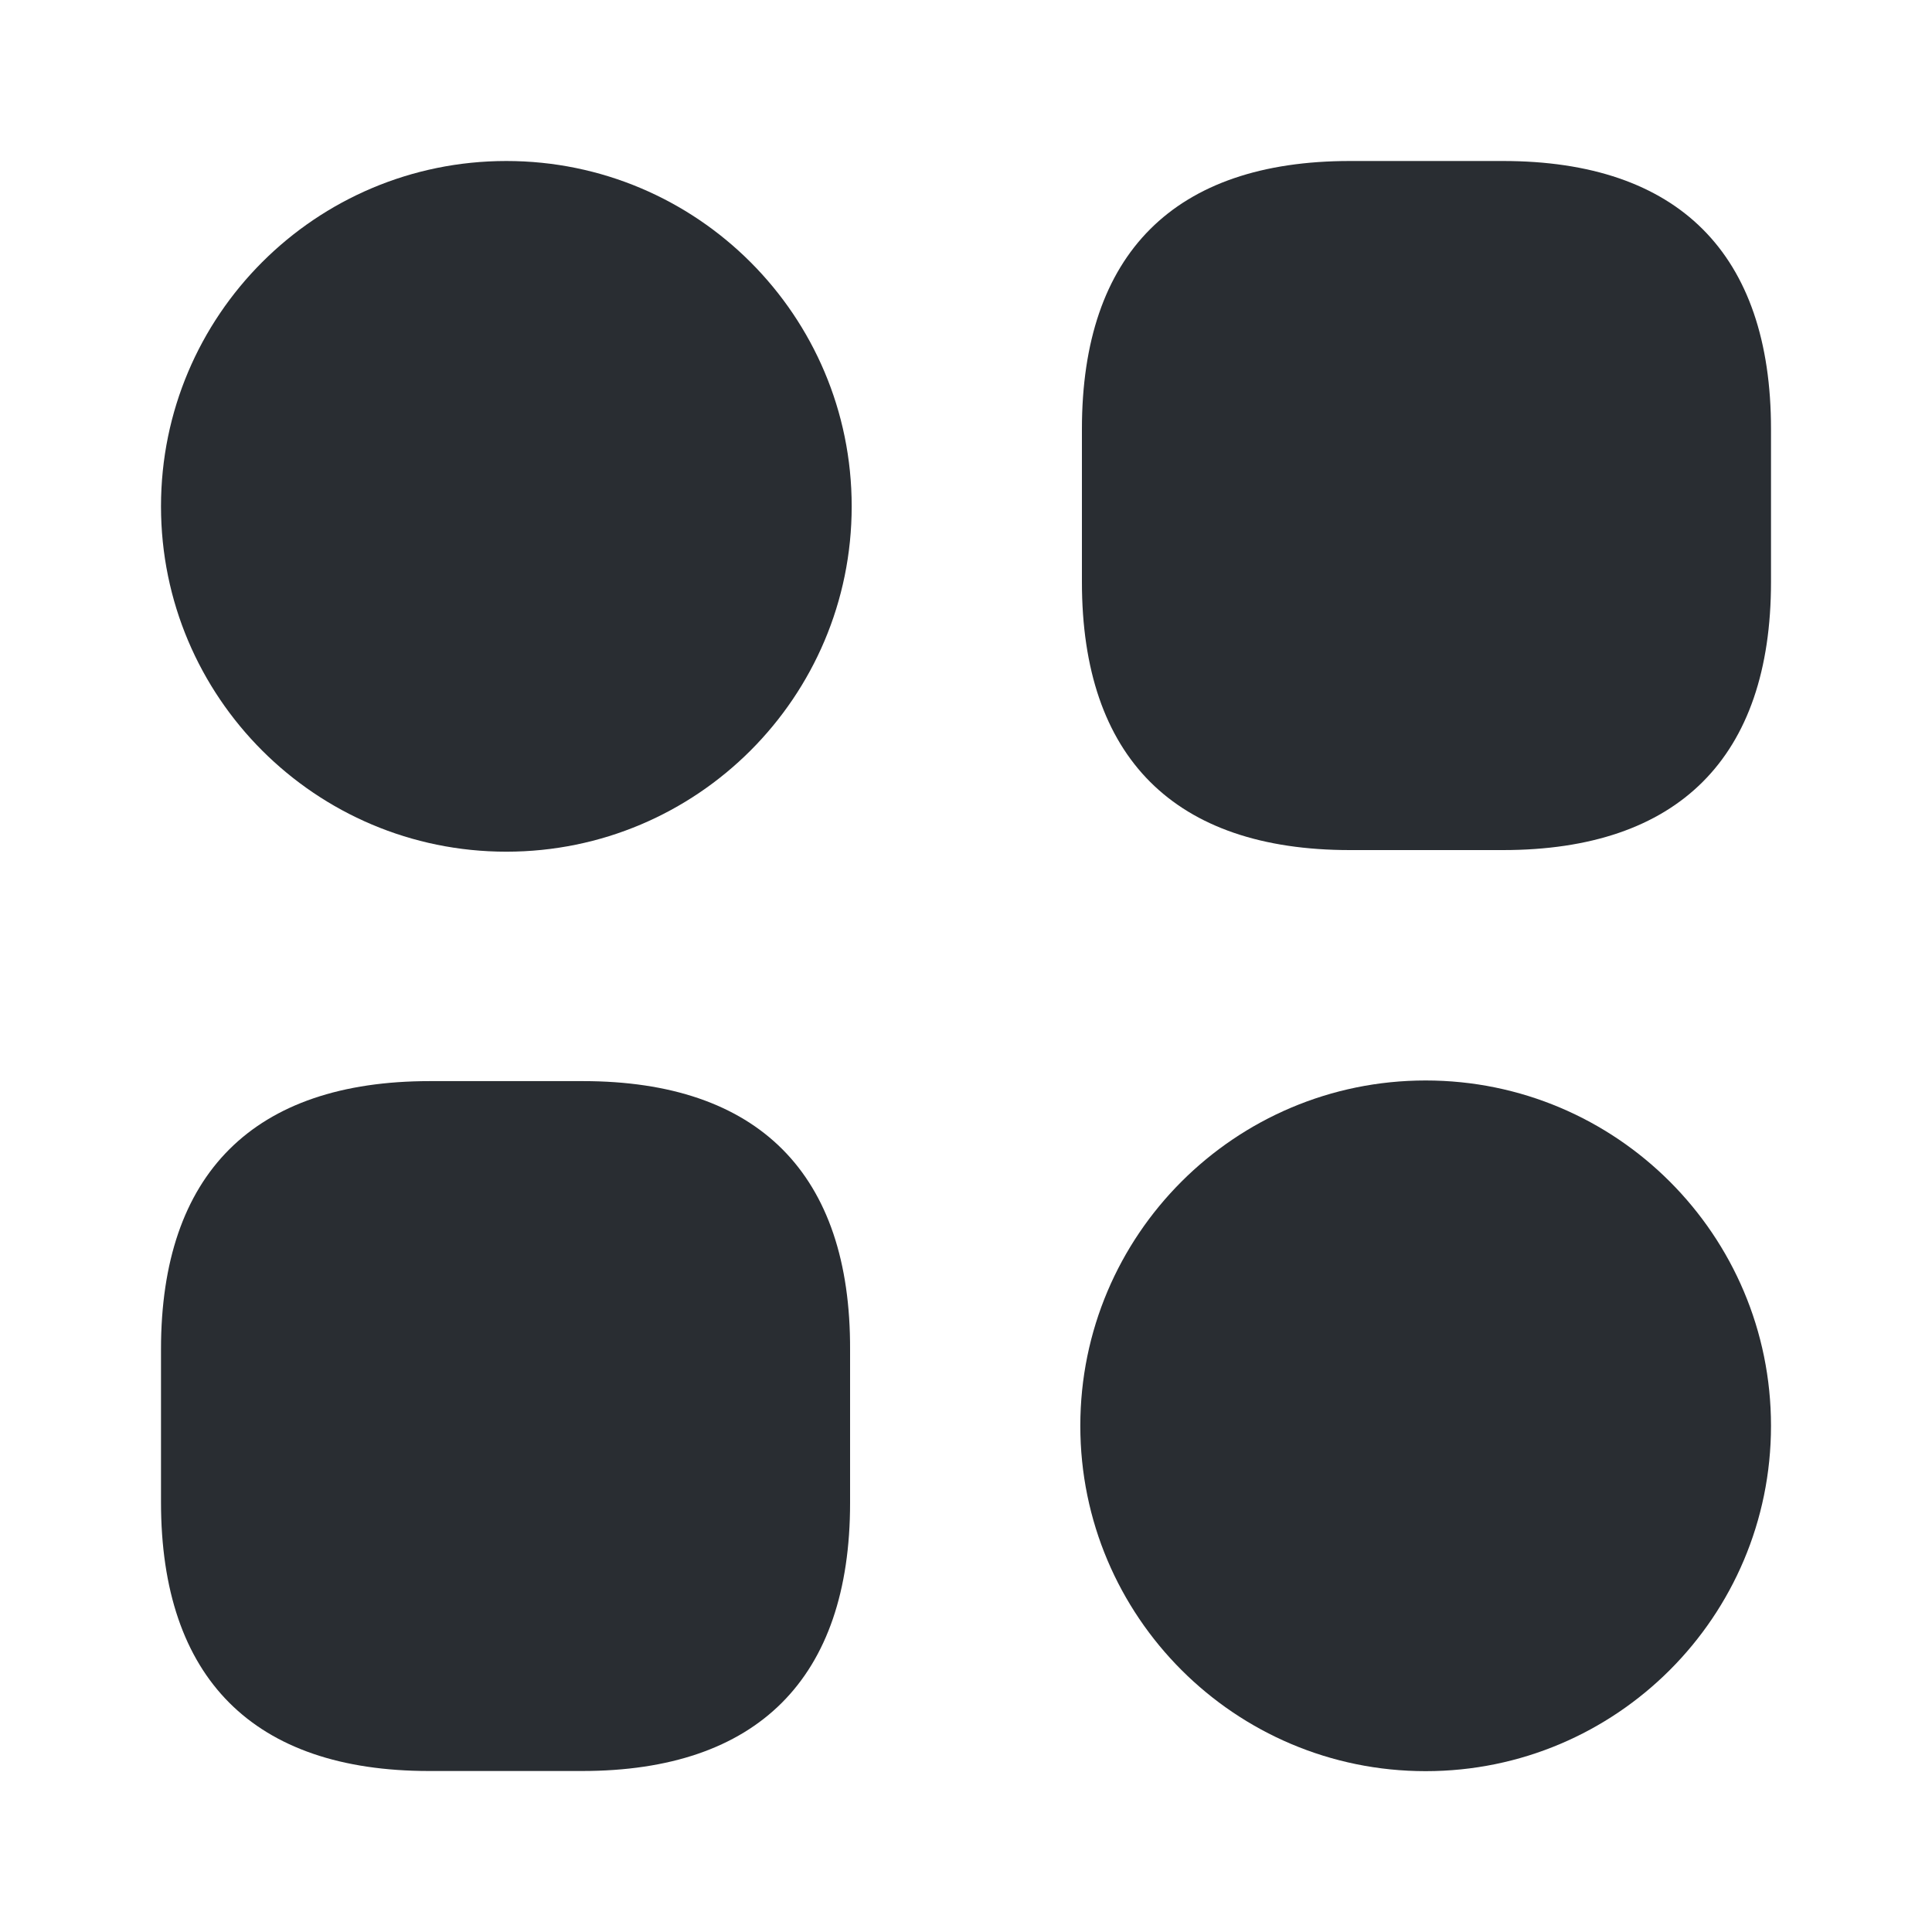
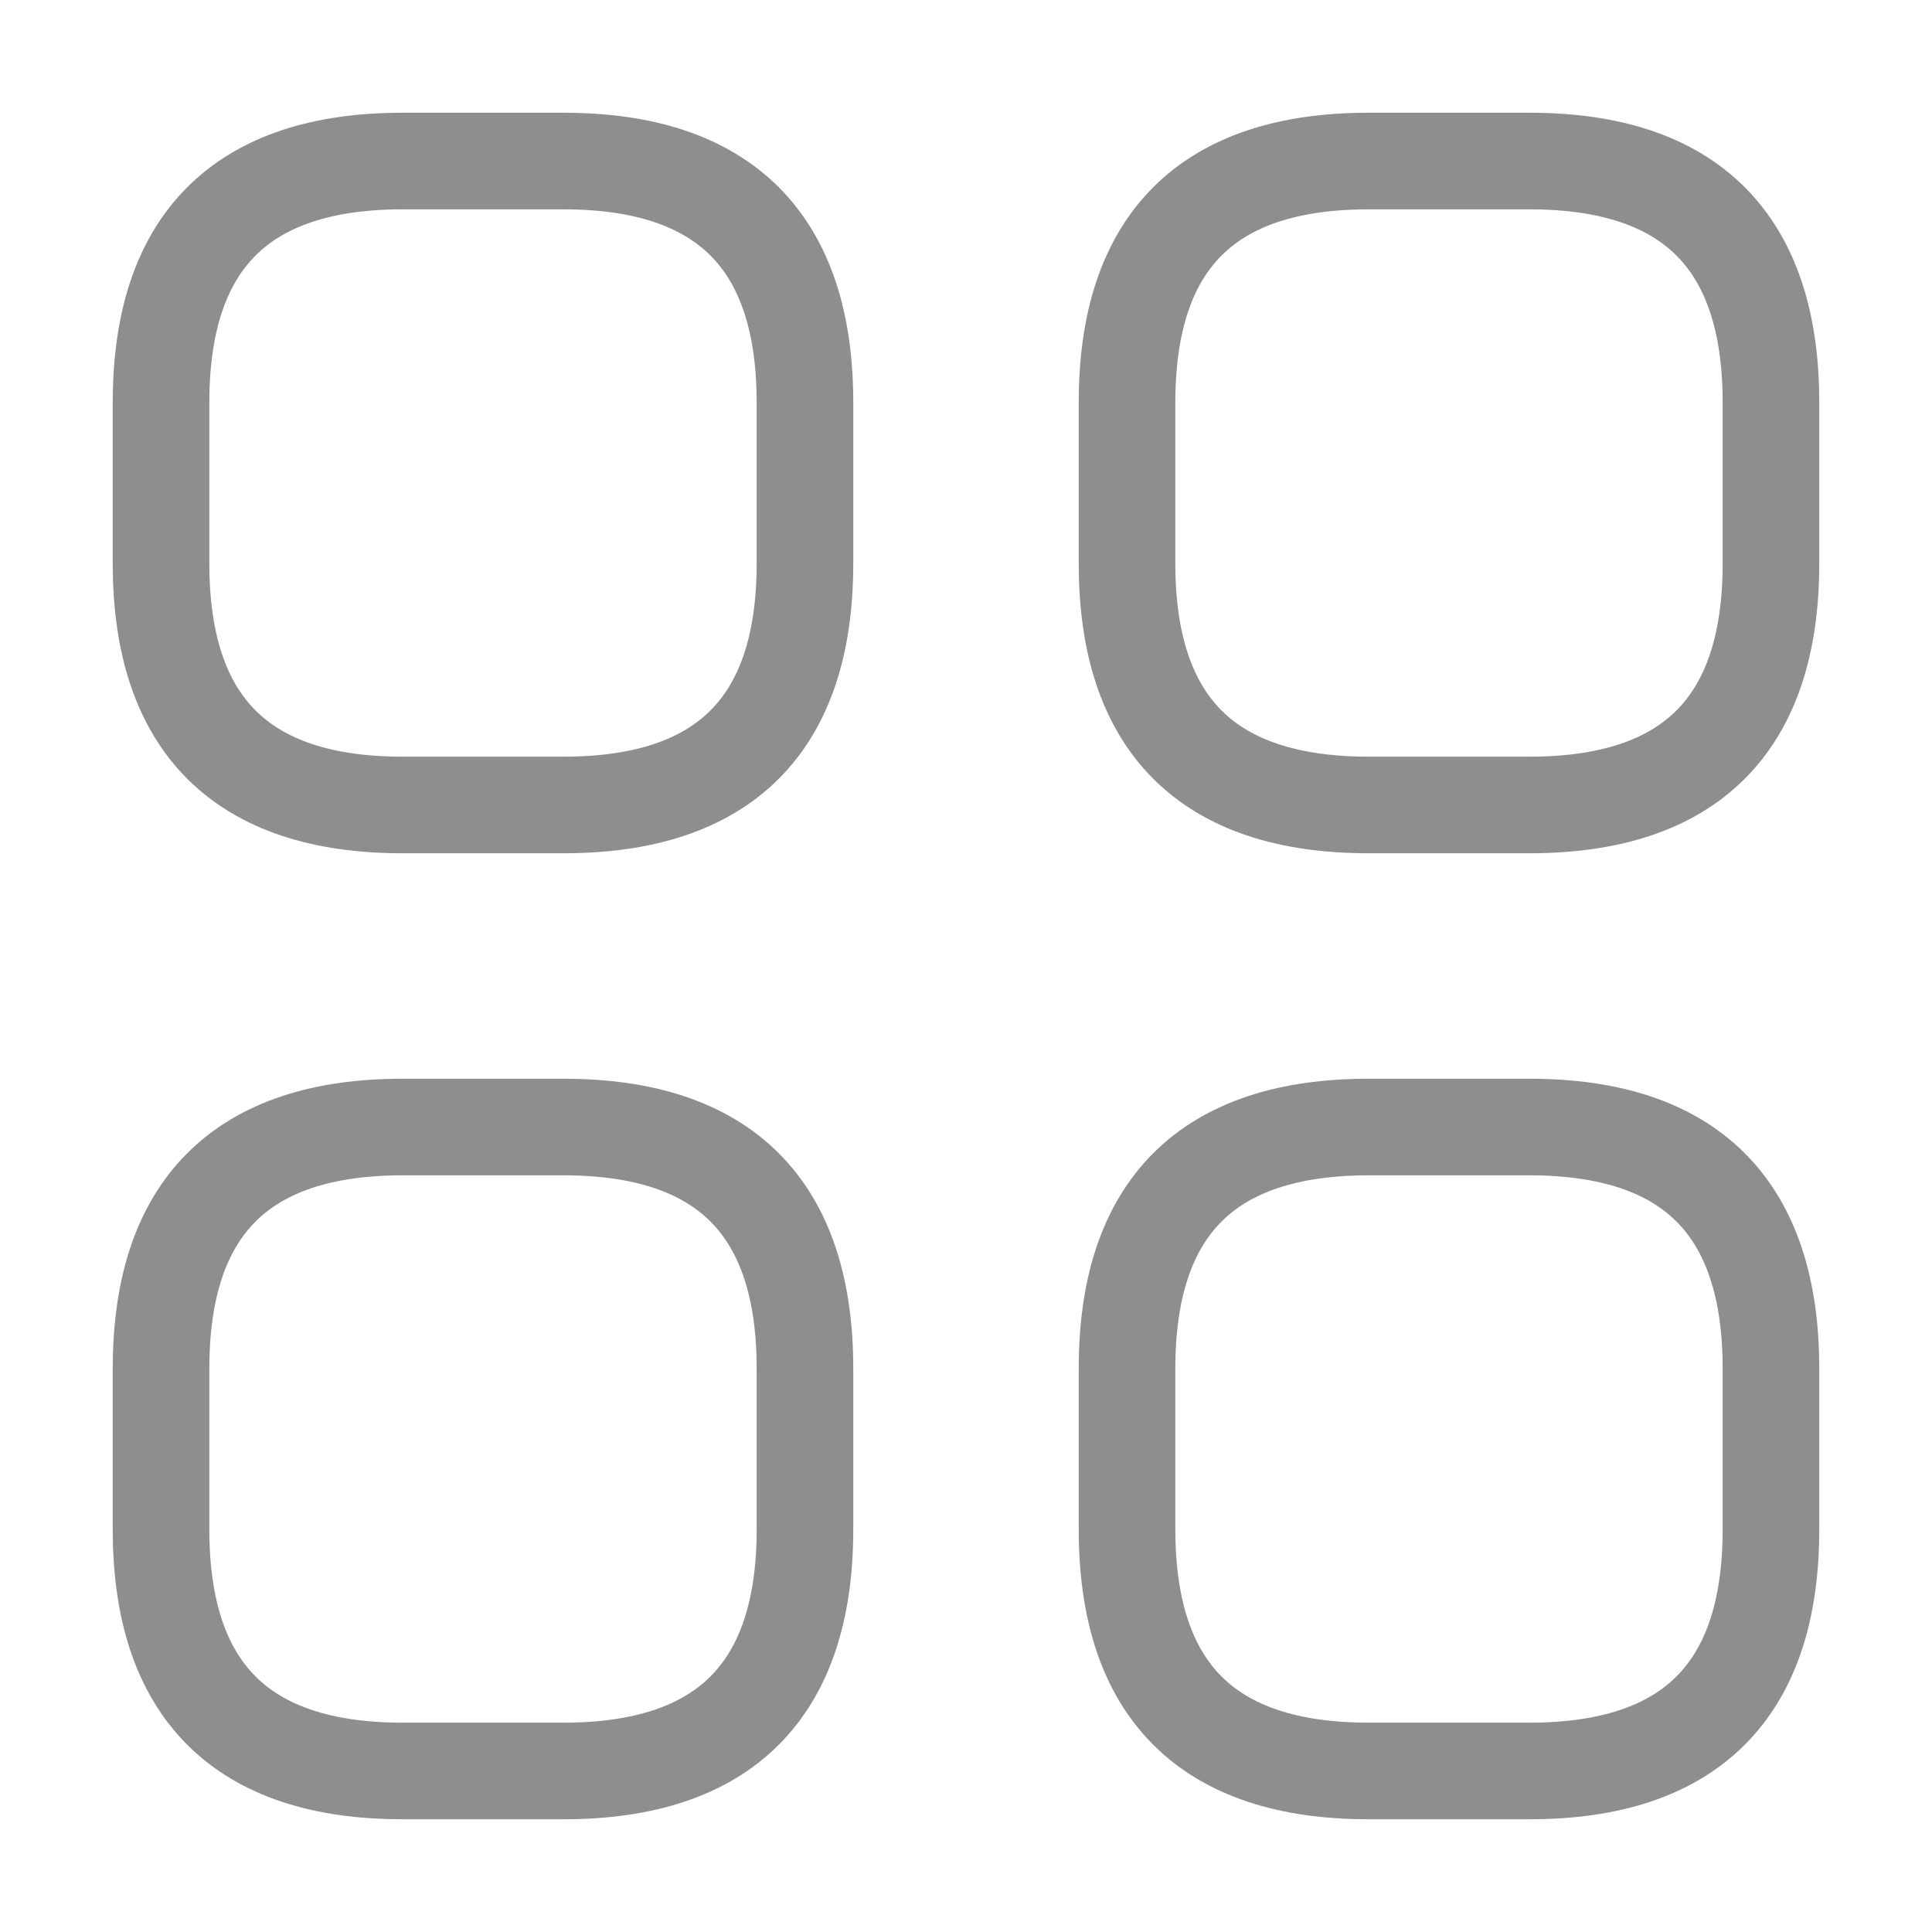
- <svg xmlns="http://www.w3.org/2000/svg" width="800px" height="800px" viewBox="0 0 24 24" fill="none">
-   <path d="M18.669 2H16.77C14.589 2 13.44 3.15 13.44 5.33V7.23C13.44 9.41 14.589 10.56 16.77 10.56H18.669C20.849 10.56 22 9.41 22 7.23V5.33C22 3.15 20.849 2 18.669 2Z" fill="#292D32" />
-   <path d="M7.24 13.43H5.34C3.15 13.43 2 14.58 2 16.76V18.66C2 20.85 3.15 22 5.33 22H7.23C9.41 22 10.56 20.85 10.56 18.67V16.77C10.57 14.58 9.42 13.43 7.24 13.43Z" fill="#292D32" />
-   <path d="M6.29 10.58C8.659 10.58 10.58 8.659 10.58 6.29C10.58 3.921 8.659 2 6.29 2C3.921 2 2 3.921 2 6.29C2 8.659 3.921 10.58 6.29 10.58Z" fill="#292D32" />
-   <path d="M17.71 22.002C20.079 22.002 22 20.081 22 17.712C22 15.343 20.079 13.422 17.71 13.422C15.341 13.422 13.42 15.343 13.42 17.712C13.42 20.081 15.341 22.002 17.71 22.002Z" fill="#292D32" />
+ <svg xmlns="http://www.w3.org/2000/svg" width="20" height="20" viewBox="0 0 20 20" fill="none">
+   <path d="M4.167 8.333H5.833C7.5 8.333 8.333 7.5 8.333 5.833V4.167C8.333 2.5 7.5 1.667 5.833 1.667H4.167C2.5 1.667 1.667 2.5 1.667 4.167V5.833C1.667 7.5 2.5 8.333 4.167 8.333Z" stroke="#8E8E8E" stroke-miterlimit="10" stroke-linecap="round" stroke-linejoin="round" />
+   <path d="M14.167 8.333H15.833C17.5 8.333 18.333 7.5 18.333 5.833V4.167C18.333 2.5 17.5 1.667 15.833 1.667H14.167C12.5 1.667 11.667 2.5 11.667 4.167V5.833C11.667 7.5 12.5 8.333 14.167 8.333Z" stroke="#8E8E8E" stroke-miterlimit="10" stroke-linecap="round" stroke-linejoin="round" />
+   <path d="M14.167 18.333H15.833C17.5 18.333 18.333 17.5 18.333 15.833V14.167C18.333 12.5 17.5 11.667 15.833 11.667H14.167C12.5 11.667 11.667 12.5 11.667 14.167V15.833C11.667 17.5 12.5 18.333 14.167 18.333Z" stroke="#8E8E8E" stroke-miterlimit="10" stroke-linecap="round" stroke-linejoin="round" />
+   <path d="M4.167 18.333H5.833C7.5 18.333 8.333 17.5 8.333 15.833V14.167C8.333 12.5 7.5 11.667 5.833 11.667H4.167C2.5 11.667 1.667 12.5 1.667 14.167V15.833C1.667 17.5 2.5 18.333 4.167 18.333Z" stroke="#8E8E8E" stroke-miterlimit="10" stroke-linecap="round" stroke-linejoin="round" />
</svg>
